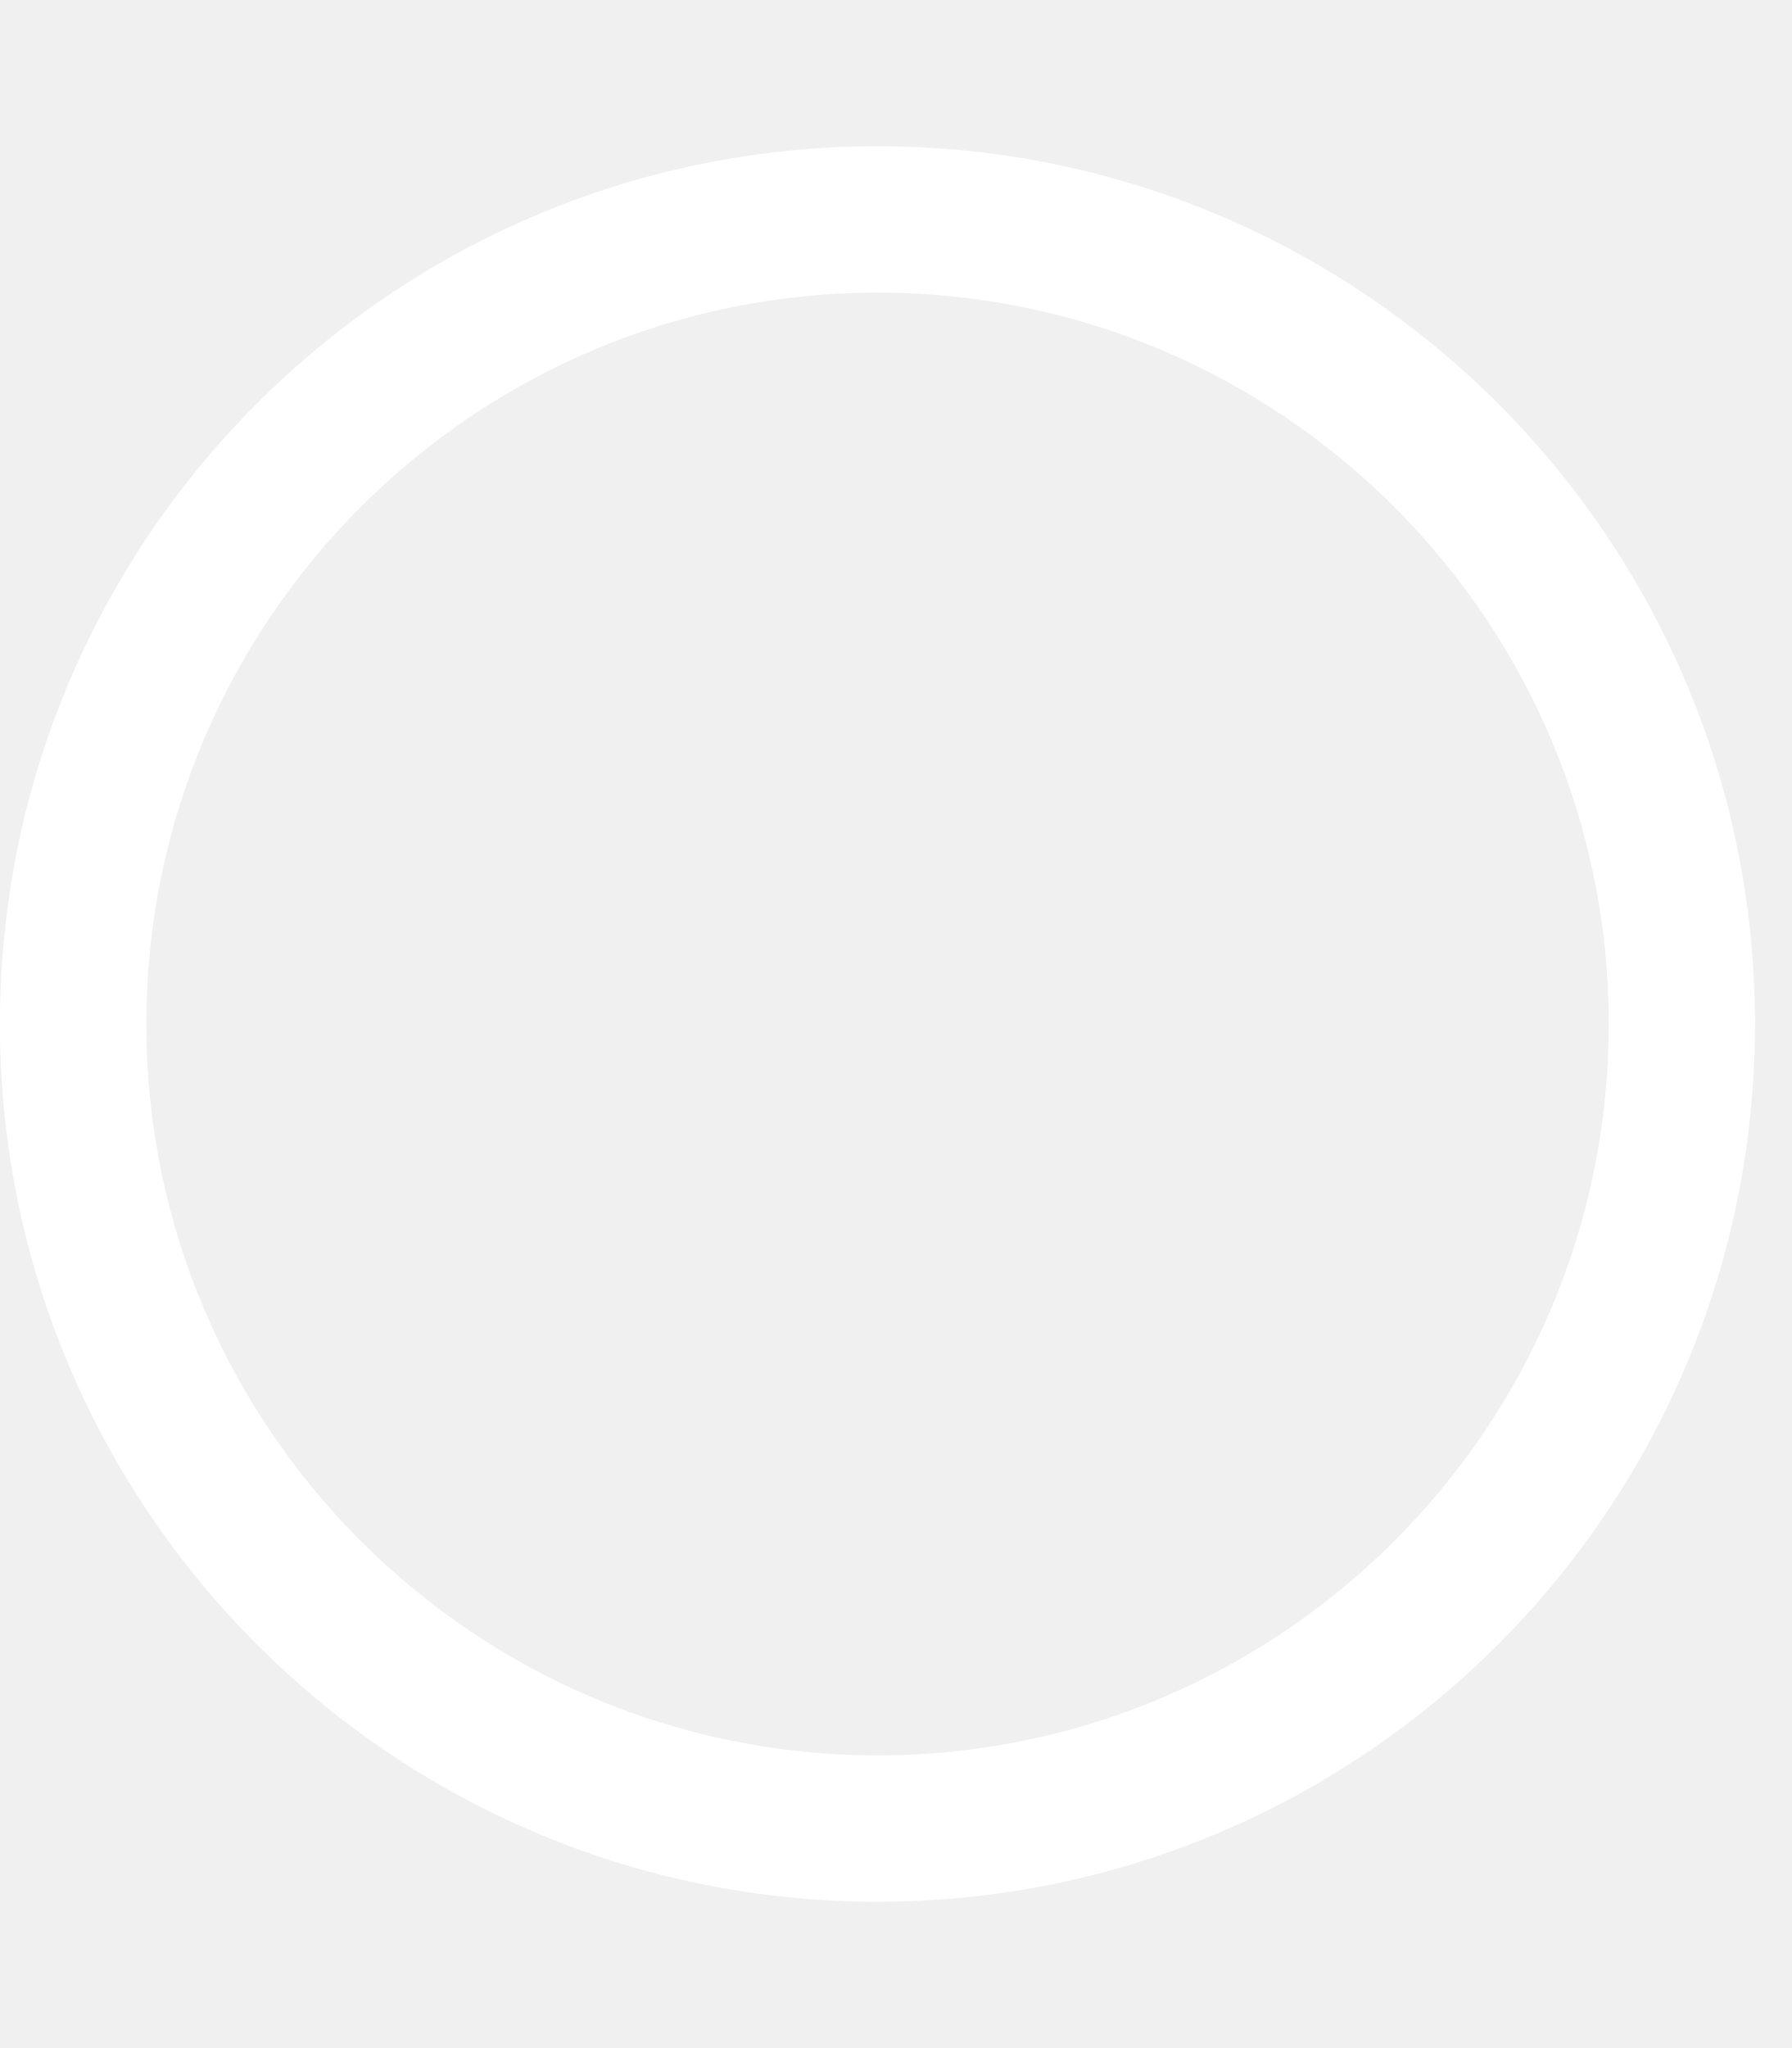
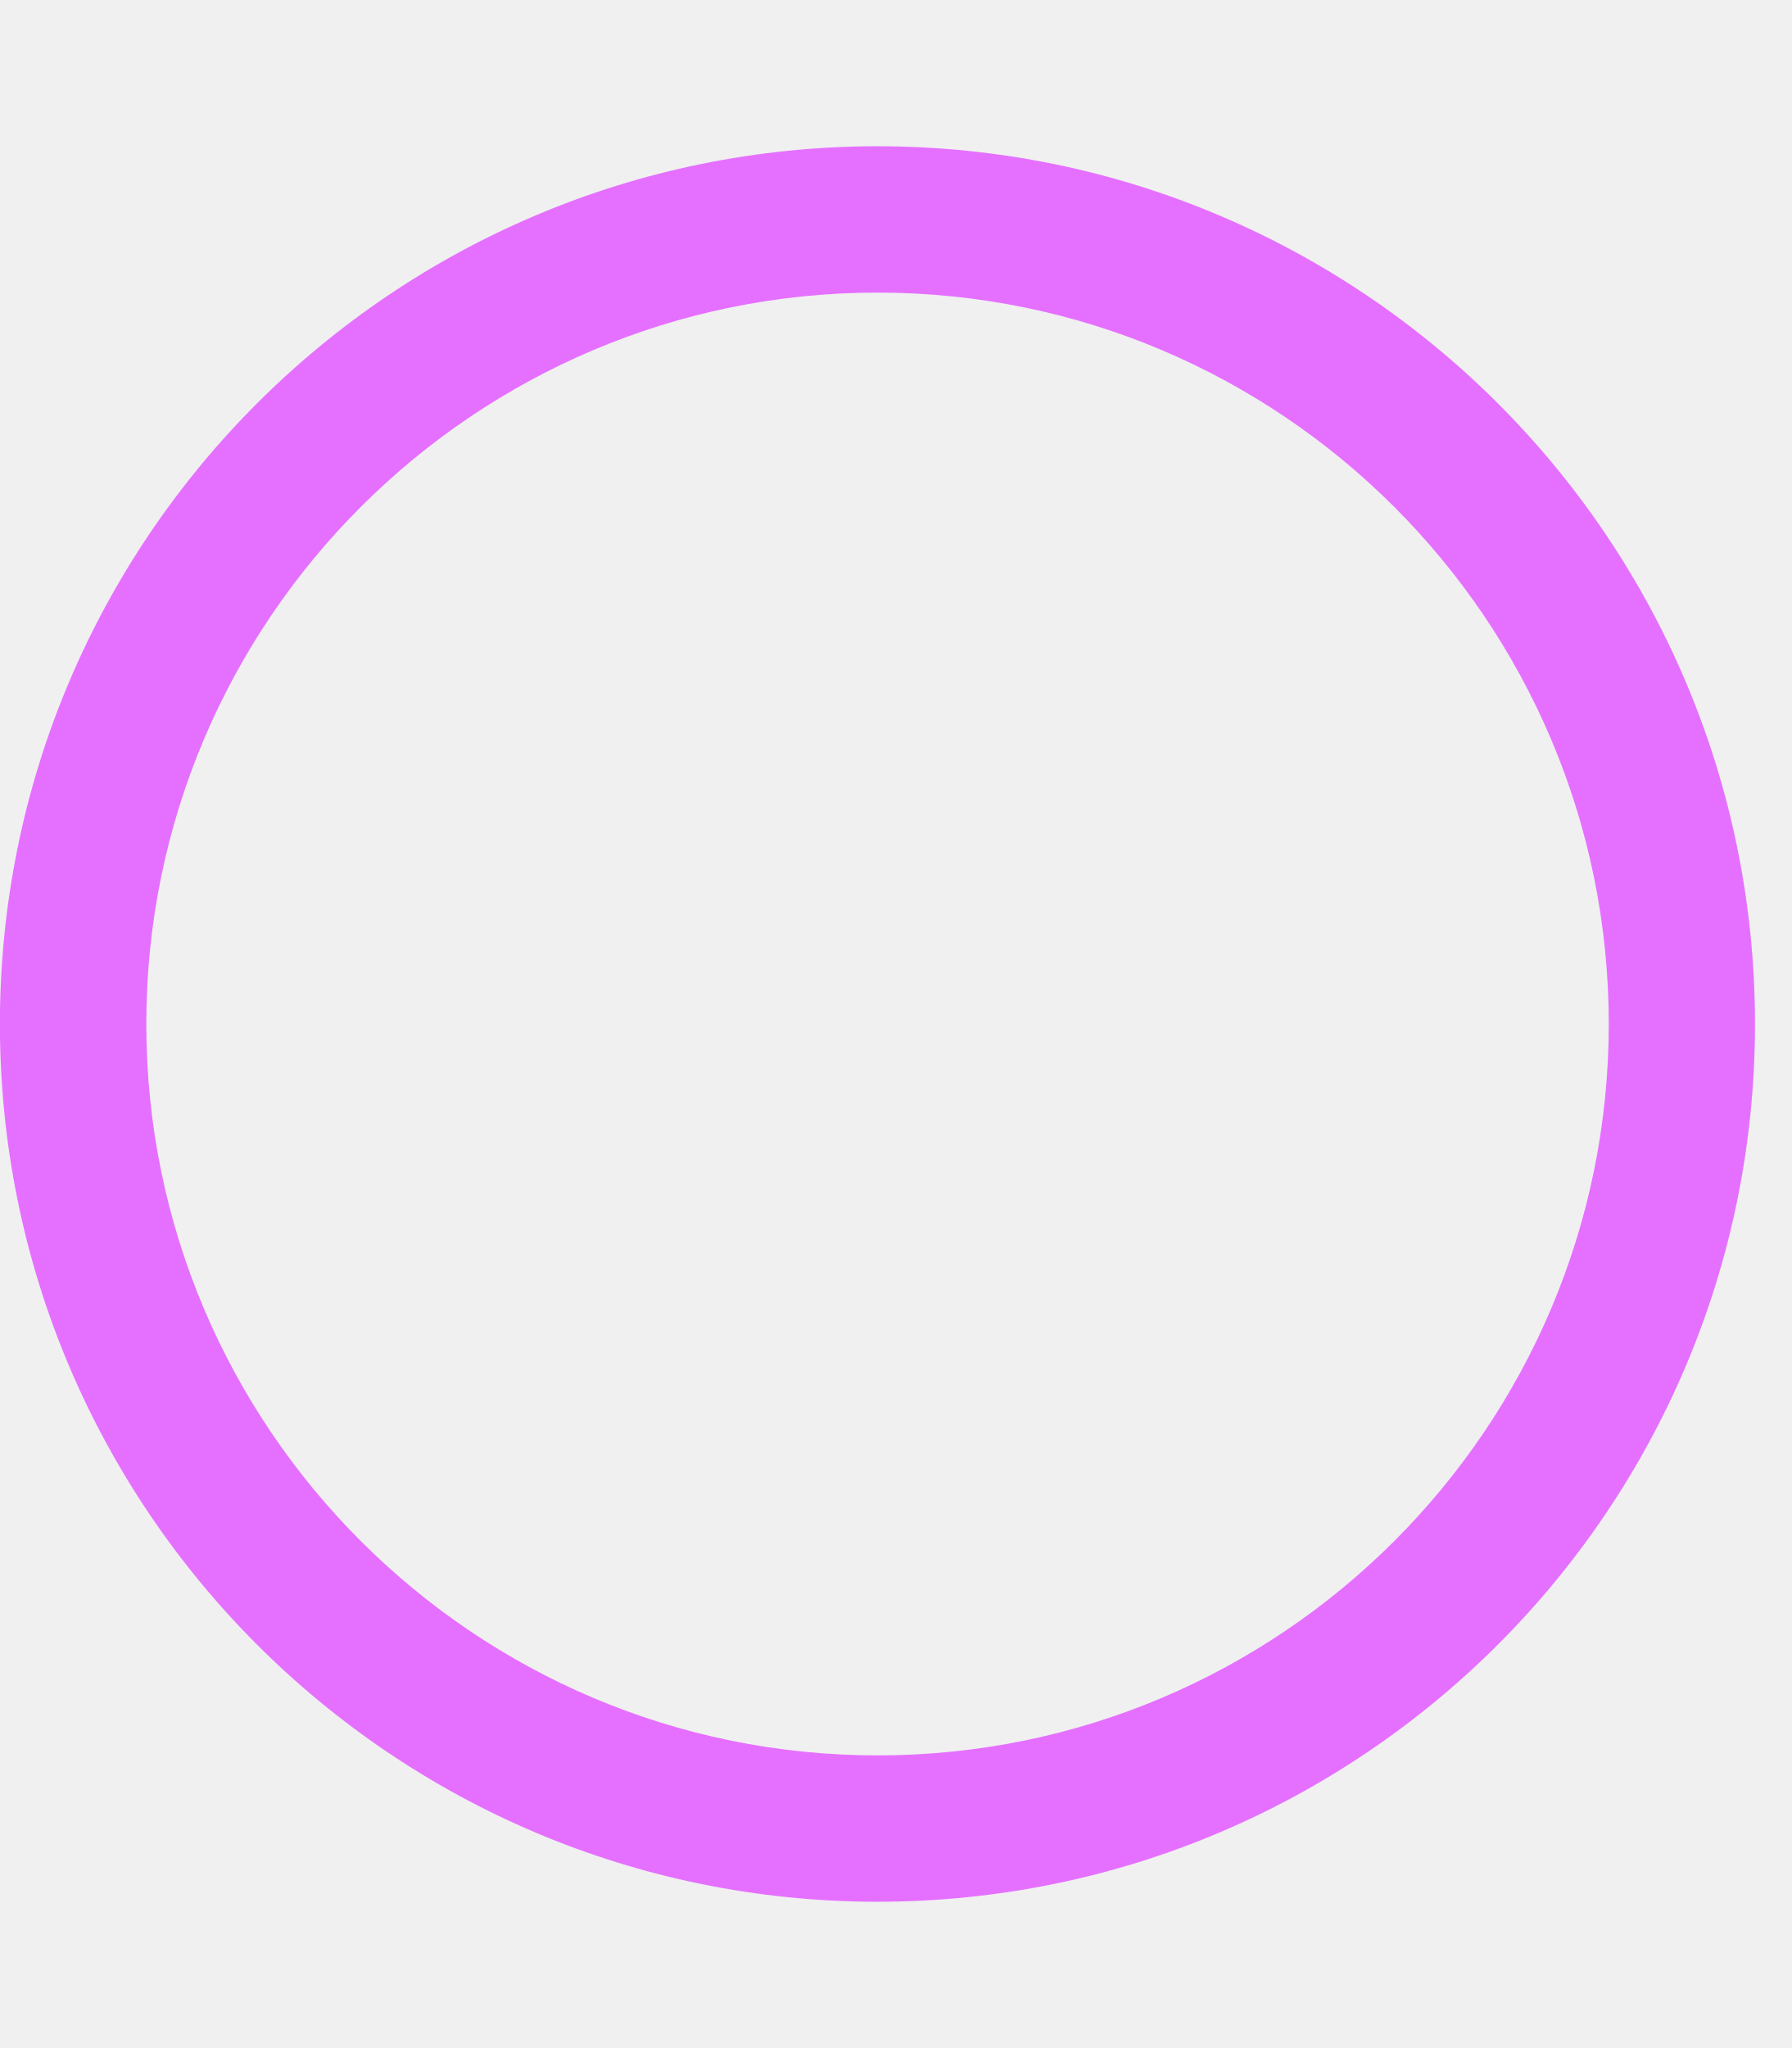
<svg xmlns="http://www.w3.org/2000/svg" width="21" height="24">
-   <path fill="#fff" d="M10.286 3.429c-4.728 0-8.571 3.844-8.571 8.571s3.844 8.571 8.571 8.571 8.571-3.844 8.571-8.571-3.844-8.571-8.571-8.571zM20.571 12c0 5.679-4.607 10.286-10.286 10.286S-.001 17.679-.001 12 4.606 1.714 10.285 1.714c5.679 0 10.286 4.607 10.286 10.286z" />
+   <path fill="#e570ff" d="M10.286 3.429c-4.728 0-8.571 3.844-8.571 8.571s3.844 8.571 8.571 8.571 8.571-3.844 8.571-8.571-3.844-8.571-8.571-8.571zM20.571 12c0 5.679-4.607 10.286-10.286 10.286S-.001 17.679-.001 12 4.606 1.714 10.285 1.714c5.679 0 10.286 4.607 10.286 10.286z" />
</svg>
